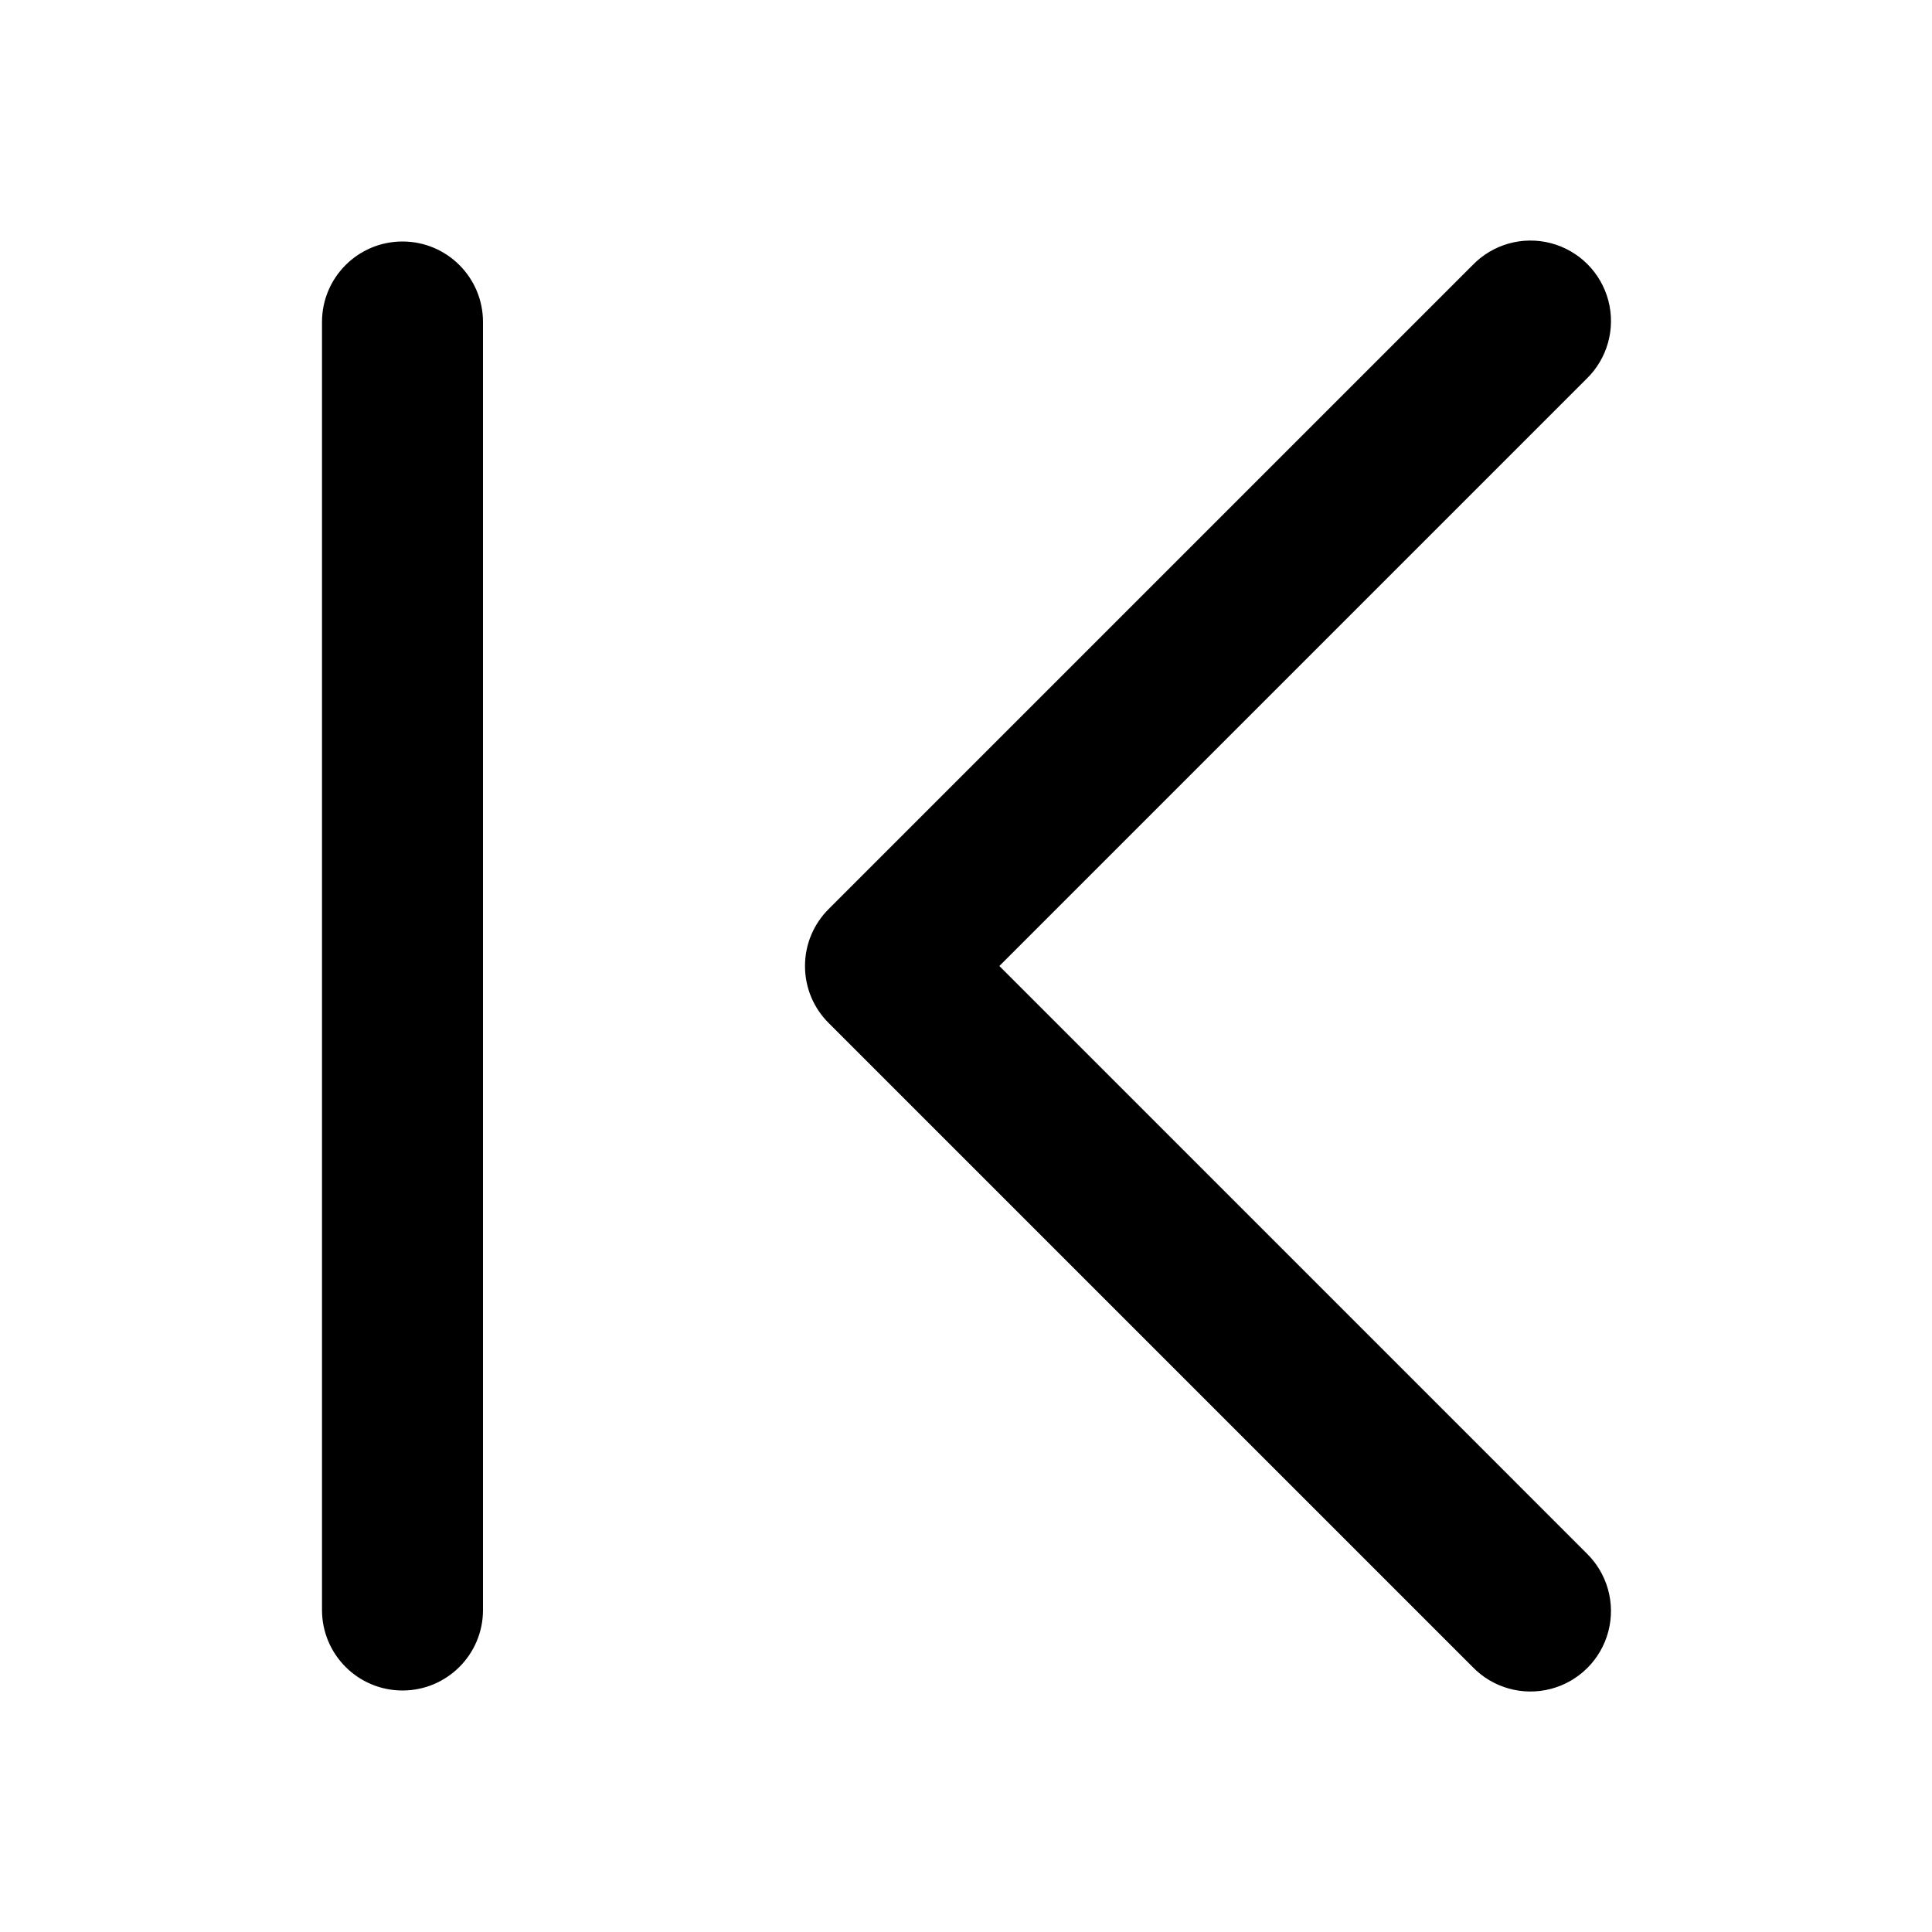
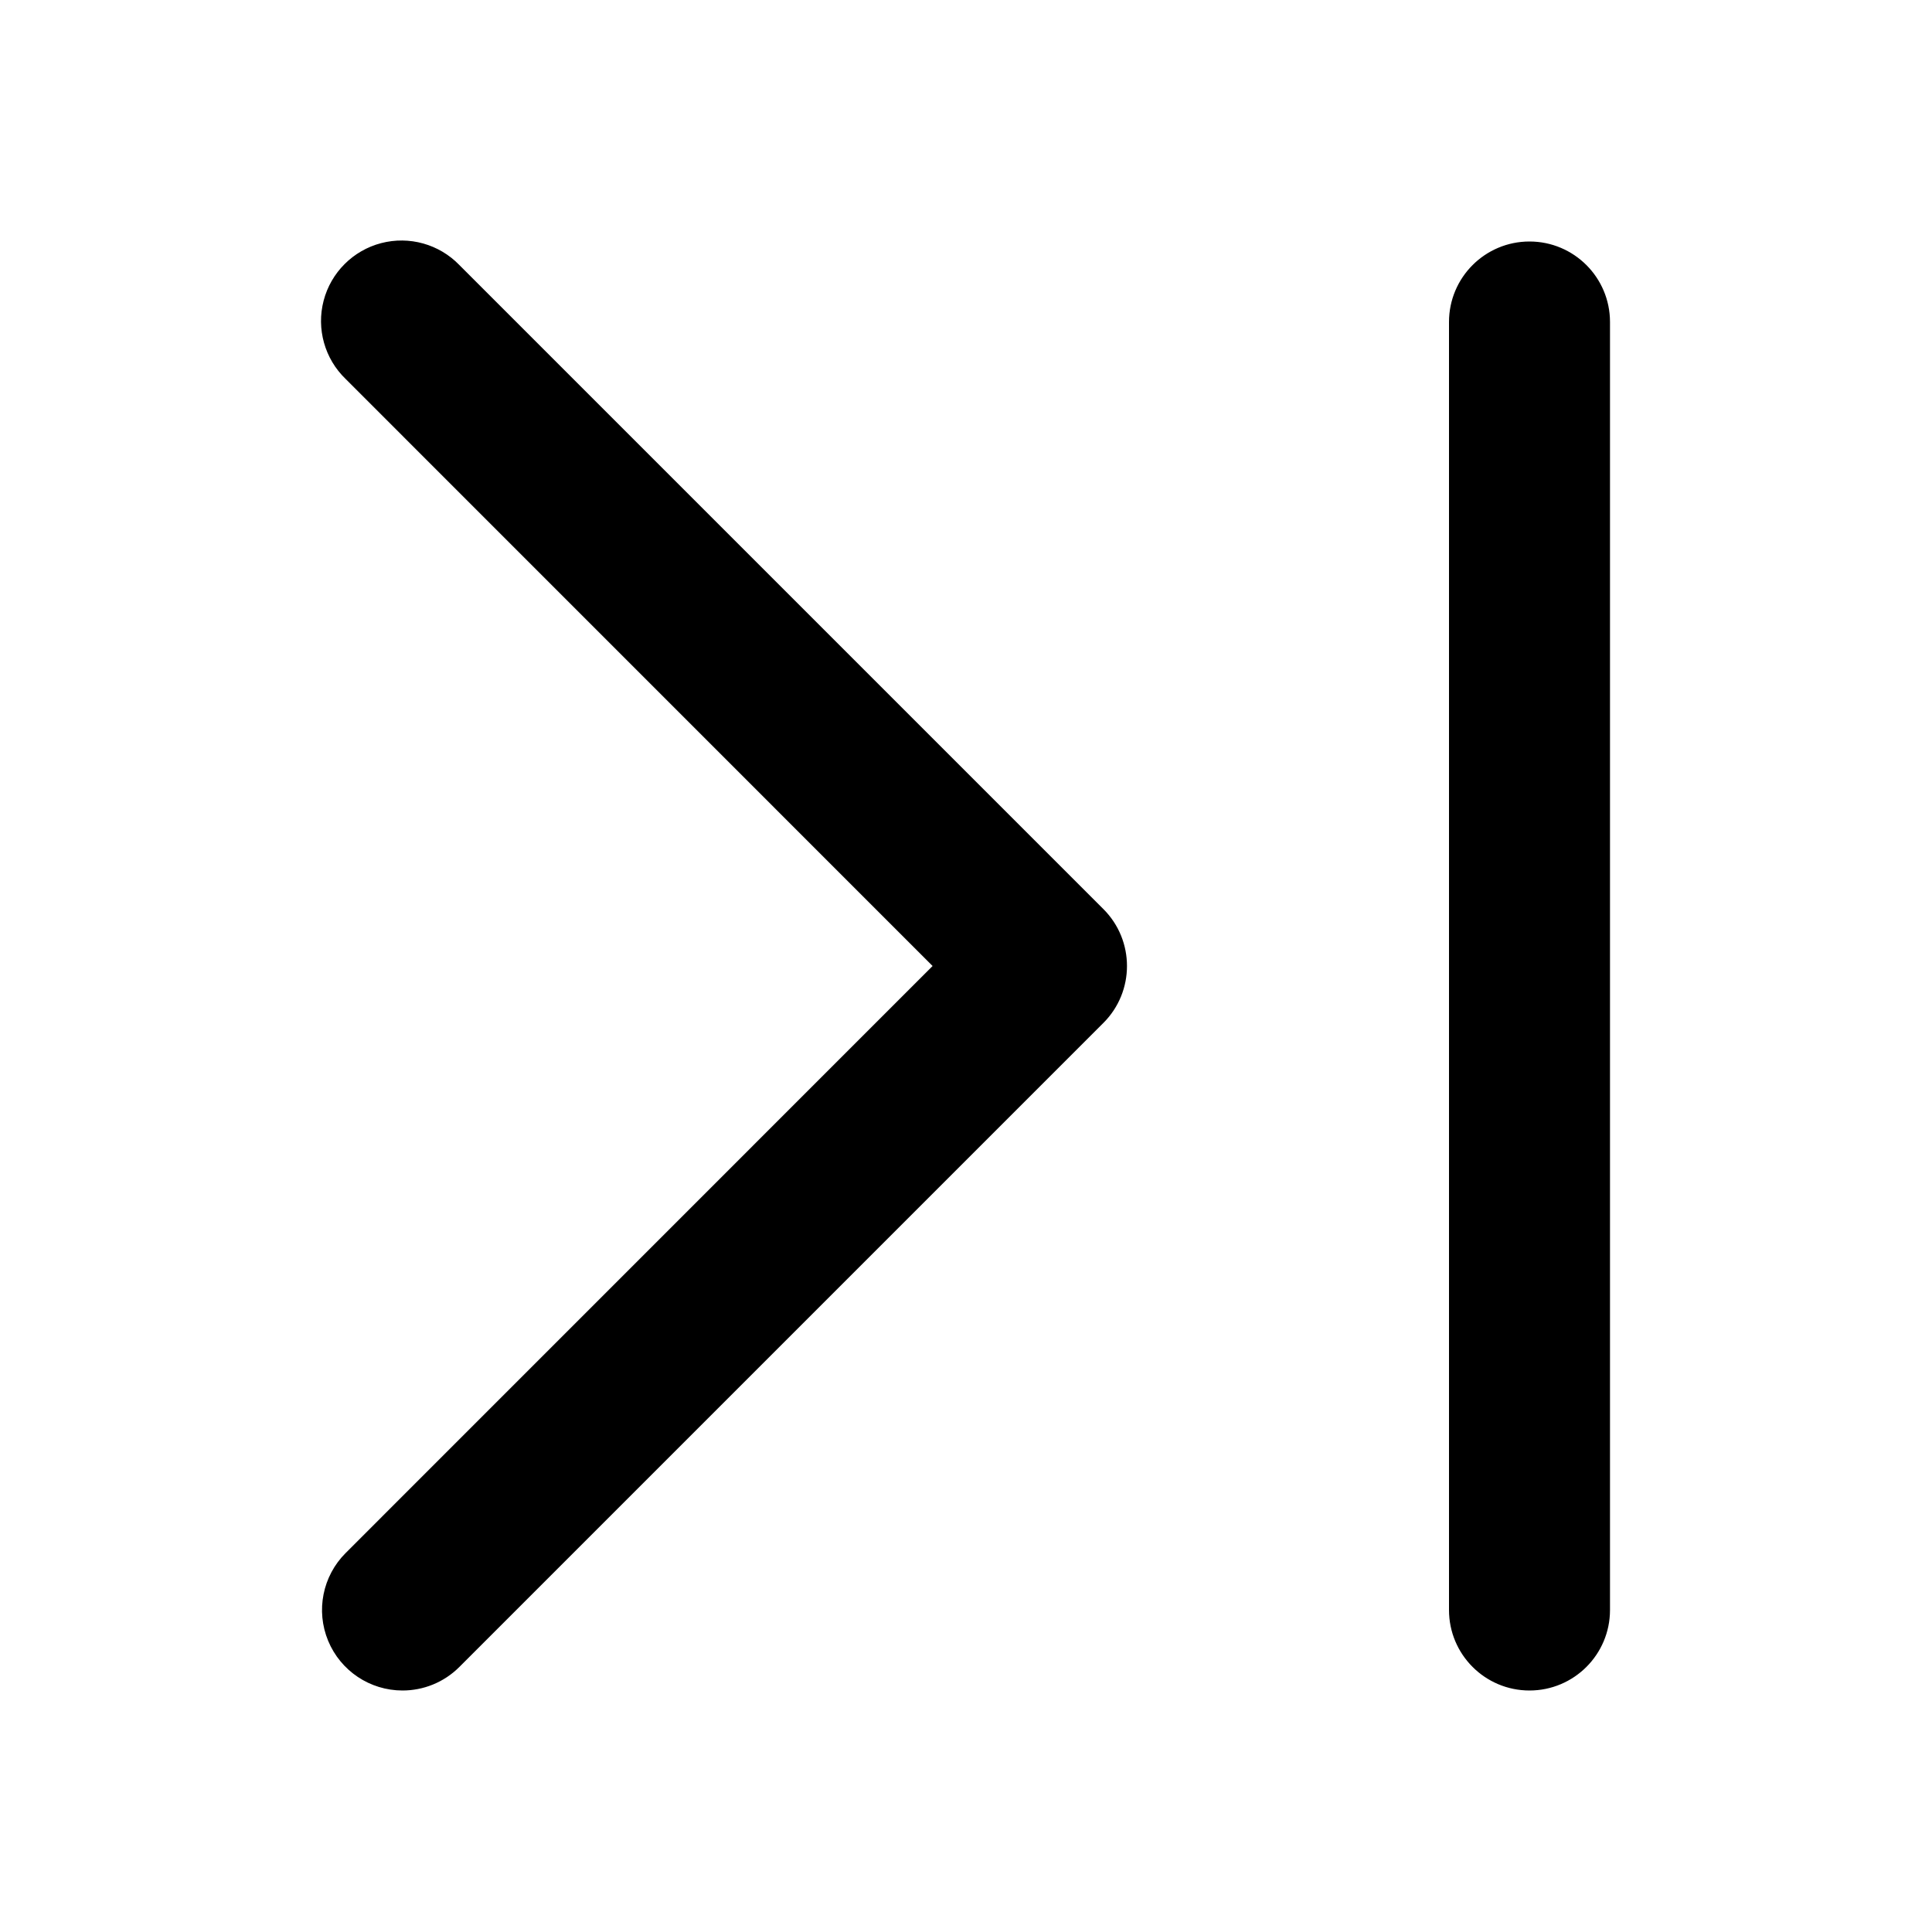
<svg xmlns="http://www.w3.org/2000/svg" width="48" height="48" viewBox="0 0 48 48">
-   <path d="M39.414 38.586 24.829 24 39.415 9.414a2 2 0 1 0-2.83-2.826l-.001.001-15.996 15.996c-.364.362-.588.863-.588 1.416s.224 1.053.587 1.415l15.998 15.998a2 2 0 1 0 2.829-2.827zM12 8a2 2 0 1 0-4 0v32a2 2 0 1 0 4 0V8z" />
+   <path d="M10 42a2 2 0 0 1-1.414-3.414L23.17 24 8.586 9.414a2 2 0 1 1 2.828-2.828l16 16a2 2 0 0 1 0 2.828l-16 16c-.39.39-.902.586-1.414.586Zm28 0a2 2 0 0 1-2-2V8a2 2 0 0 1 4 0v32a2 2 0 0 1-2 2Z" />
</svg>
